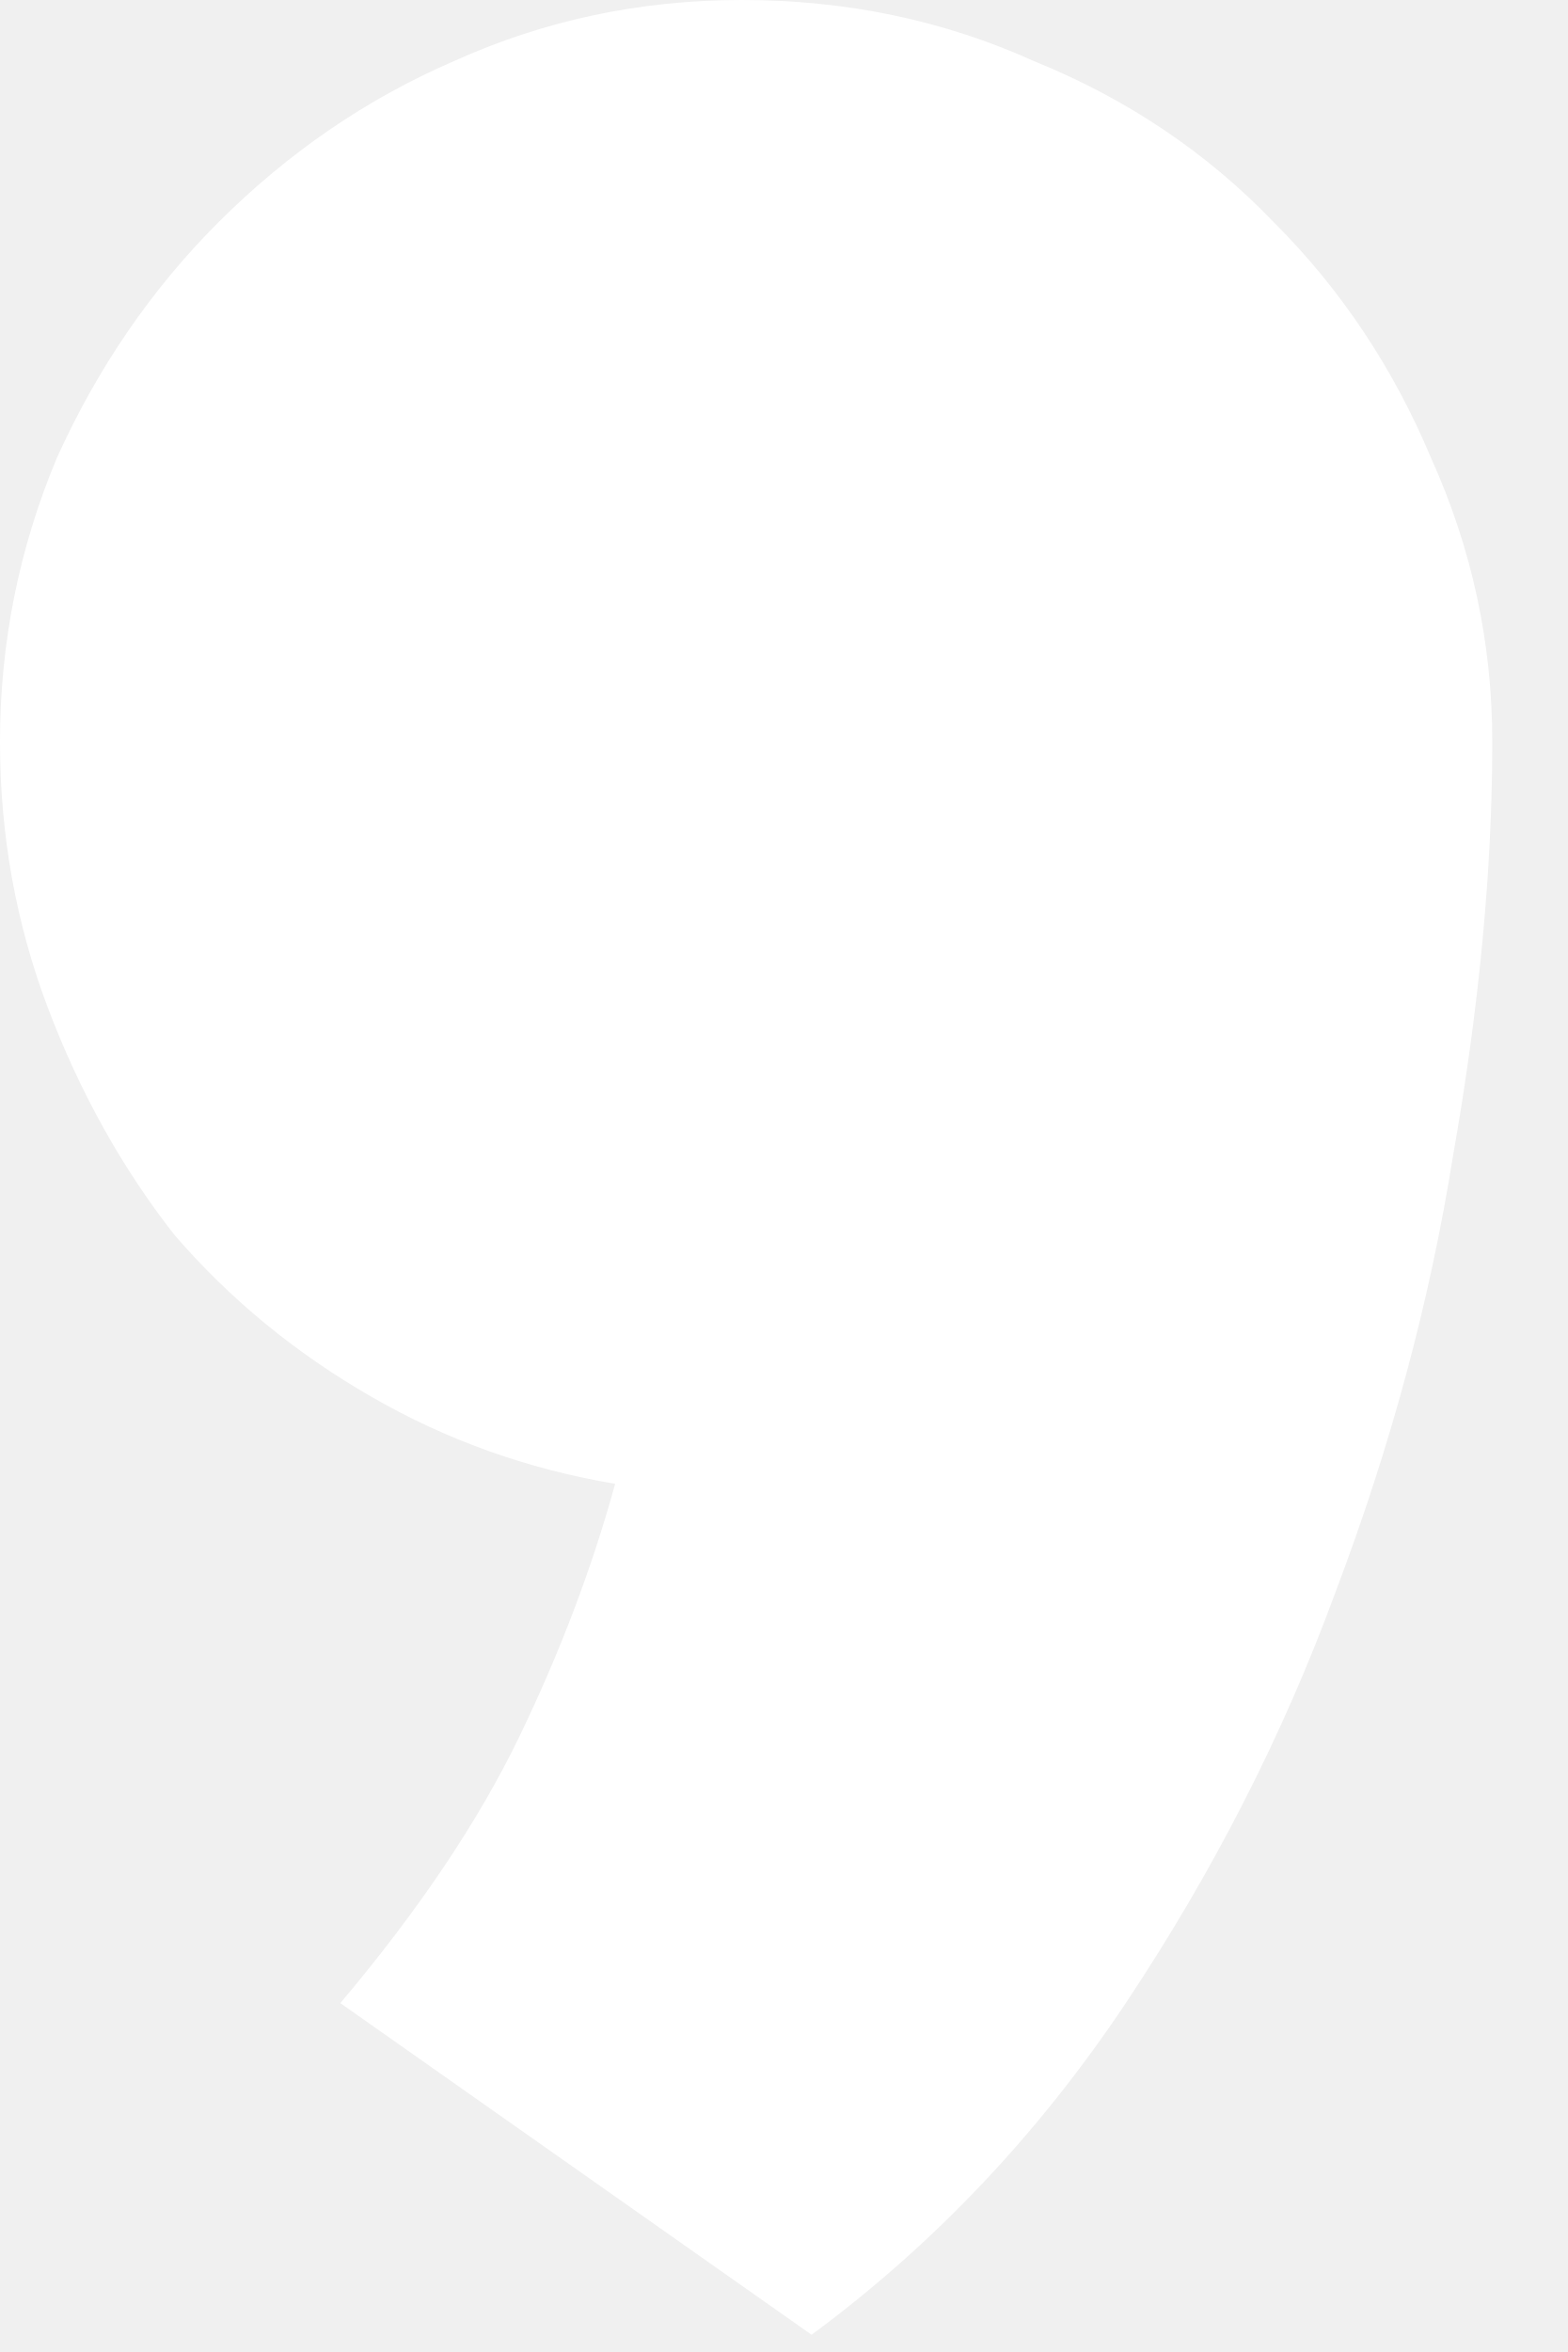
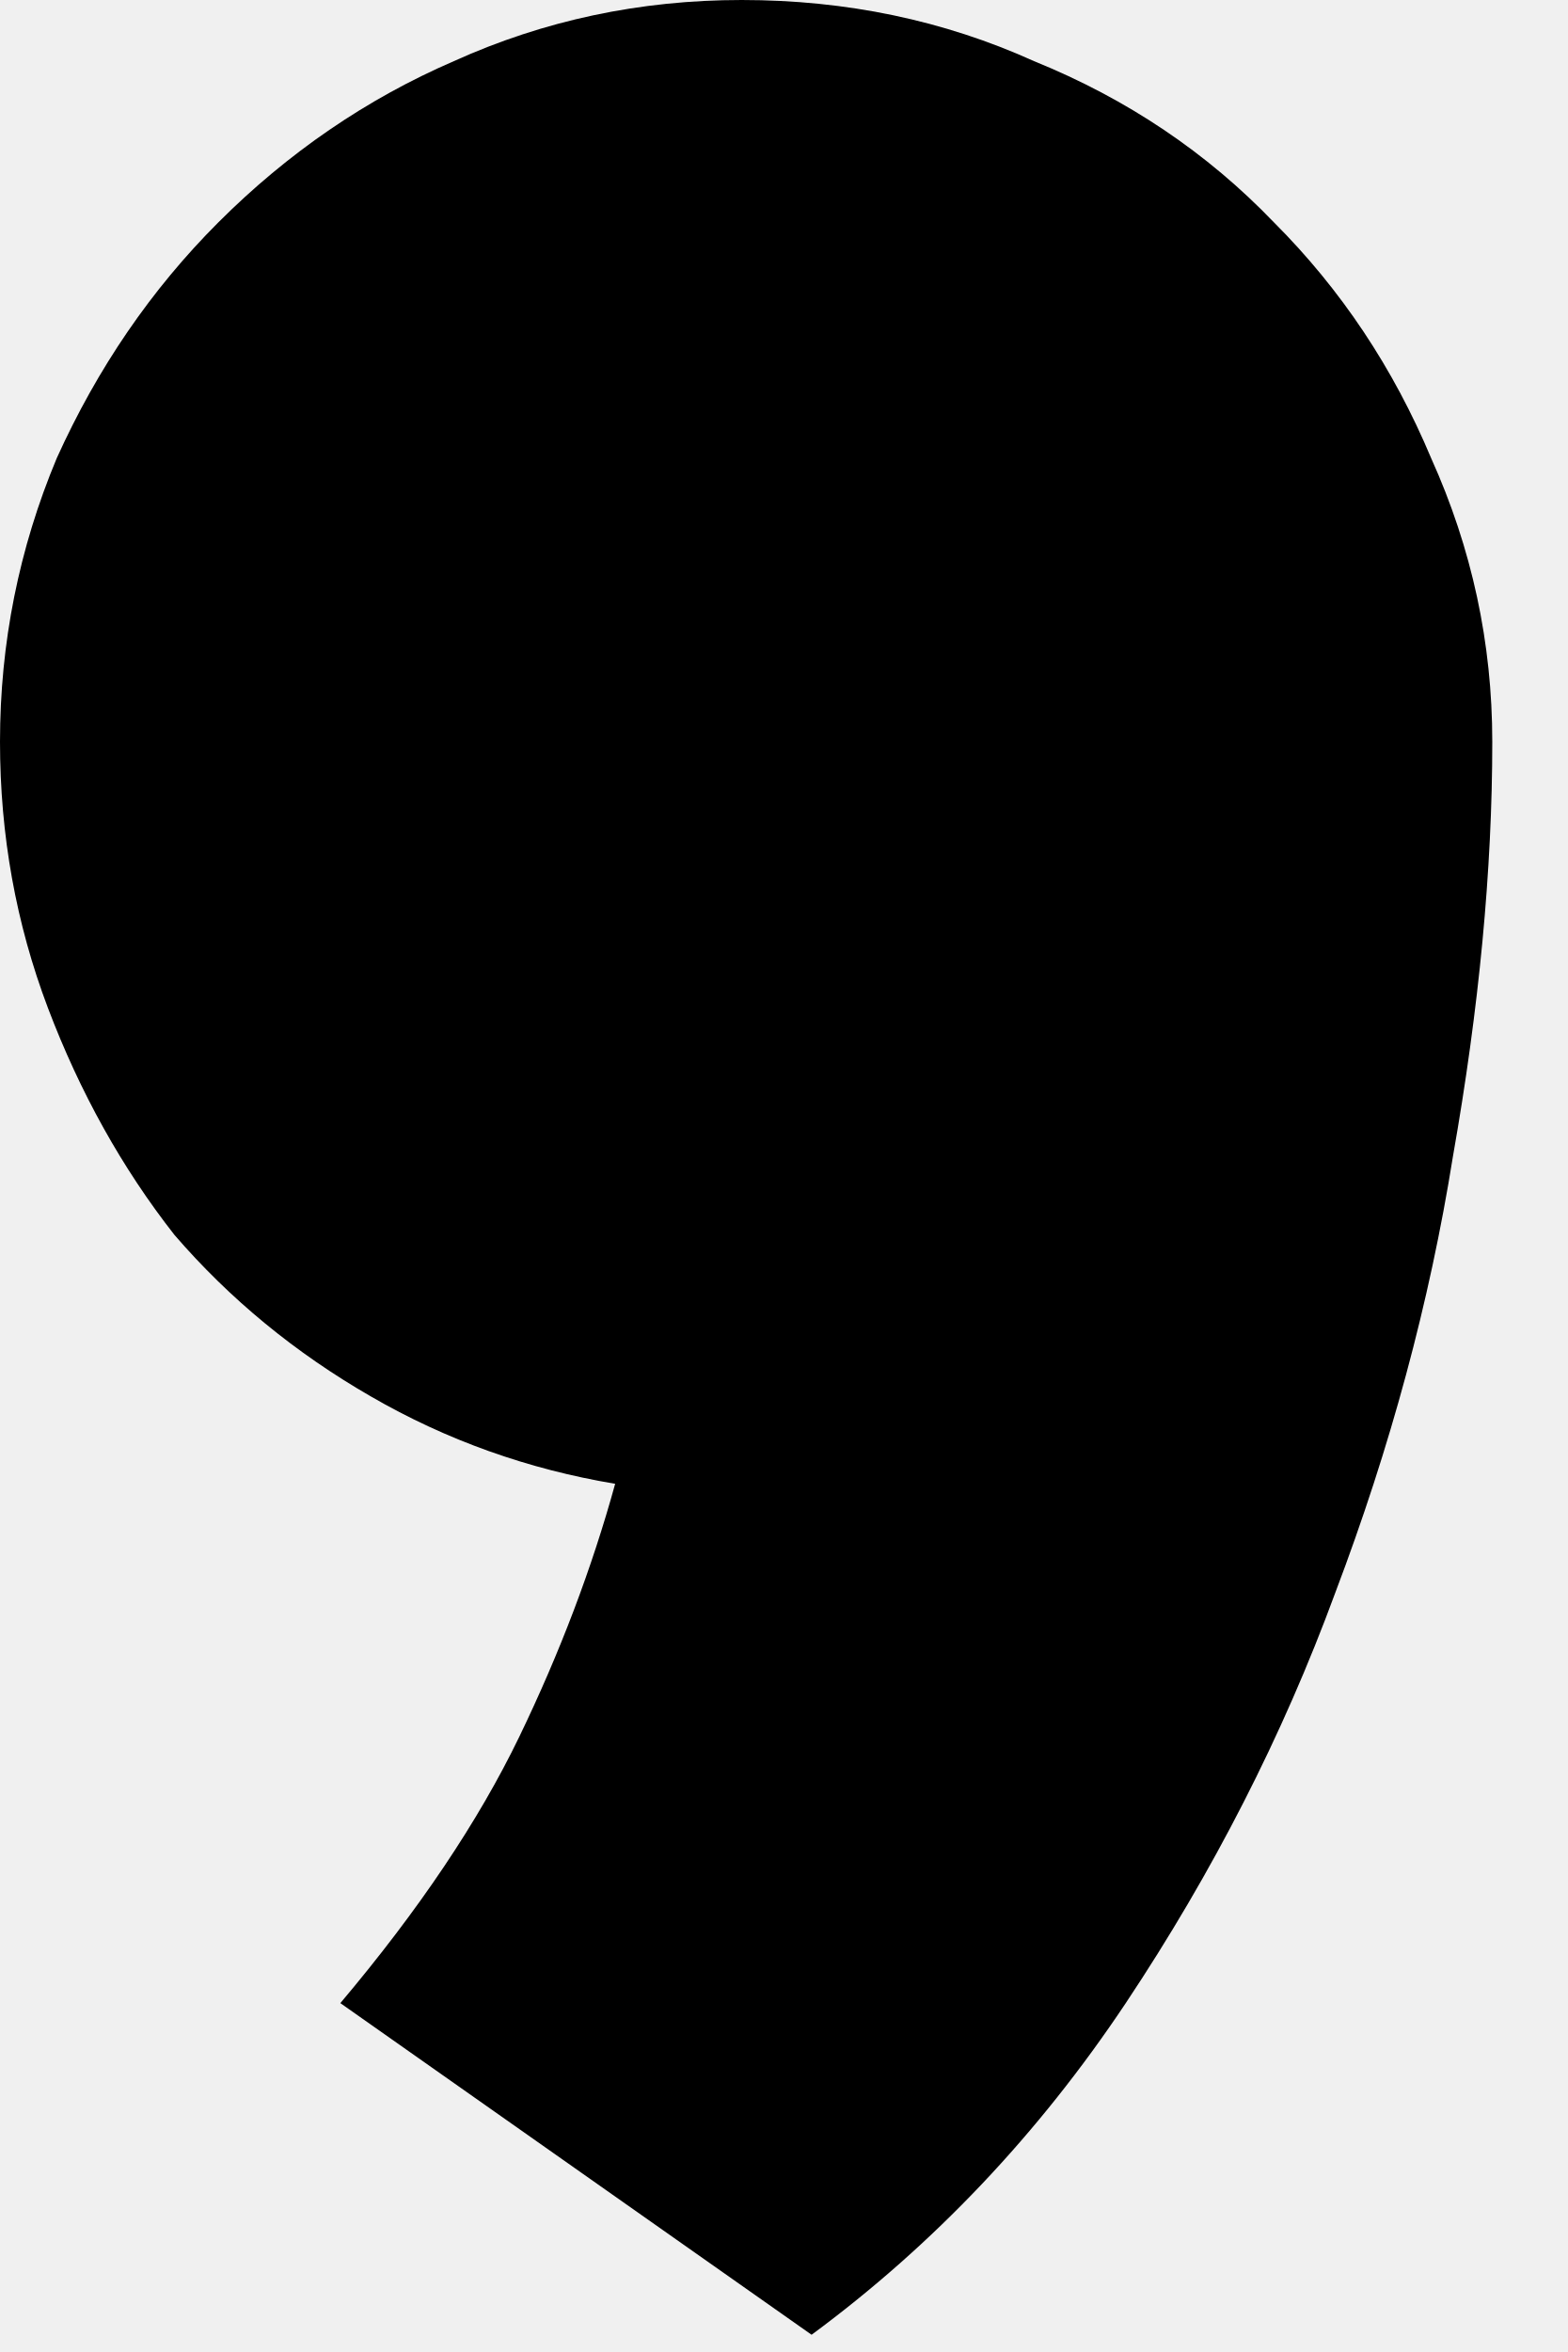
<svg xmlns="http://www.w3.org/2000/svg" width="10" height="15" viewBox="0 0 10 15" fill="none">
-   <path d="M9.519 4.731C9.519 5.548 9.435 6.429 9.268 7.375C9.12 8.303 8.869 9.231 8.517 10.159C8.183 11.068 7.737 11.94 7.181 12.775C6.624 13.61 5.956 14.315 5.177 14.89L2.171 12.775C2.672 12.181 3.052 11.615 3.312 11.077C3.572 10.539 3.776 10.001 3.924 9.463C3.368 9.37 2.848 9.185 2.366 8.906C1.883 8.628 1.466 8.285 1.113 7.876C0.779 7.45 0.51 6.967 0.306 6.429C0.102 5.891 0 5.325 0 4.731C0 4.101 0.121 3.498 0.362 2.922C0.622 2.347 0.965 1.846 1.392 1.419C1.837 0.974 2.338 0.631 2.895 0.39C3.47 0.13 4.082 0 4.731 0C5.399 0 6.021 0.13 6.596 0.39C7.19 0.631 7.7 0.974 8.127 1.419C8.554 1.846 8.888 2.347 9.129 2.922C9.389 3.498 9.519 4.101 9.519 4.731Z" fill="white" />
+   <path d="M9.519 4.731C9.519 5.548 9.435 6.429 9.268 7.375C9.12 8.303 8.869 9.231 8.517 10.159C8.183 11.068 7.737 11.94 7.181 12.775C6.624 13.61 5.956 14.315 5.177 14.89L2.171 12.775C2.672 12.181 3.052 11.615 3.312 11.077C3.572 10.539 3.776 10.001 3.924 9.463C3.368 9.37 2.848 9.185 2.366 8.906C1.883 8.628 1.466 8.285 1.113 7.876C0.779 7.45 0.51 6.967 0.306 6.429C0.102 5.891 0 5.325 0 4.731C0 4.101 0.121 3.498 0.362 2.922C0.622 2.347 0.965 1.846 1.392 1.419C1.837 0.974 2.338 0.631 2.895 0.39C3.47 0.13 4.082 0 4.731 0C5.399 0 6.021 0.13 6.596 0.39C7.19 0.631 7.7 0.974 8.127 1.419C8.554 1.846 8.888 2.347 9.129 2.922C9.389 3.498 9.519 4.101 9.519 4.731Z" fill="currentColor" />
</svg>
